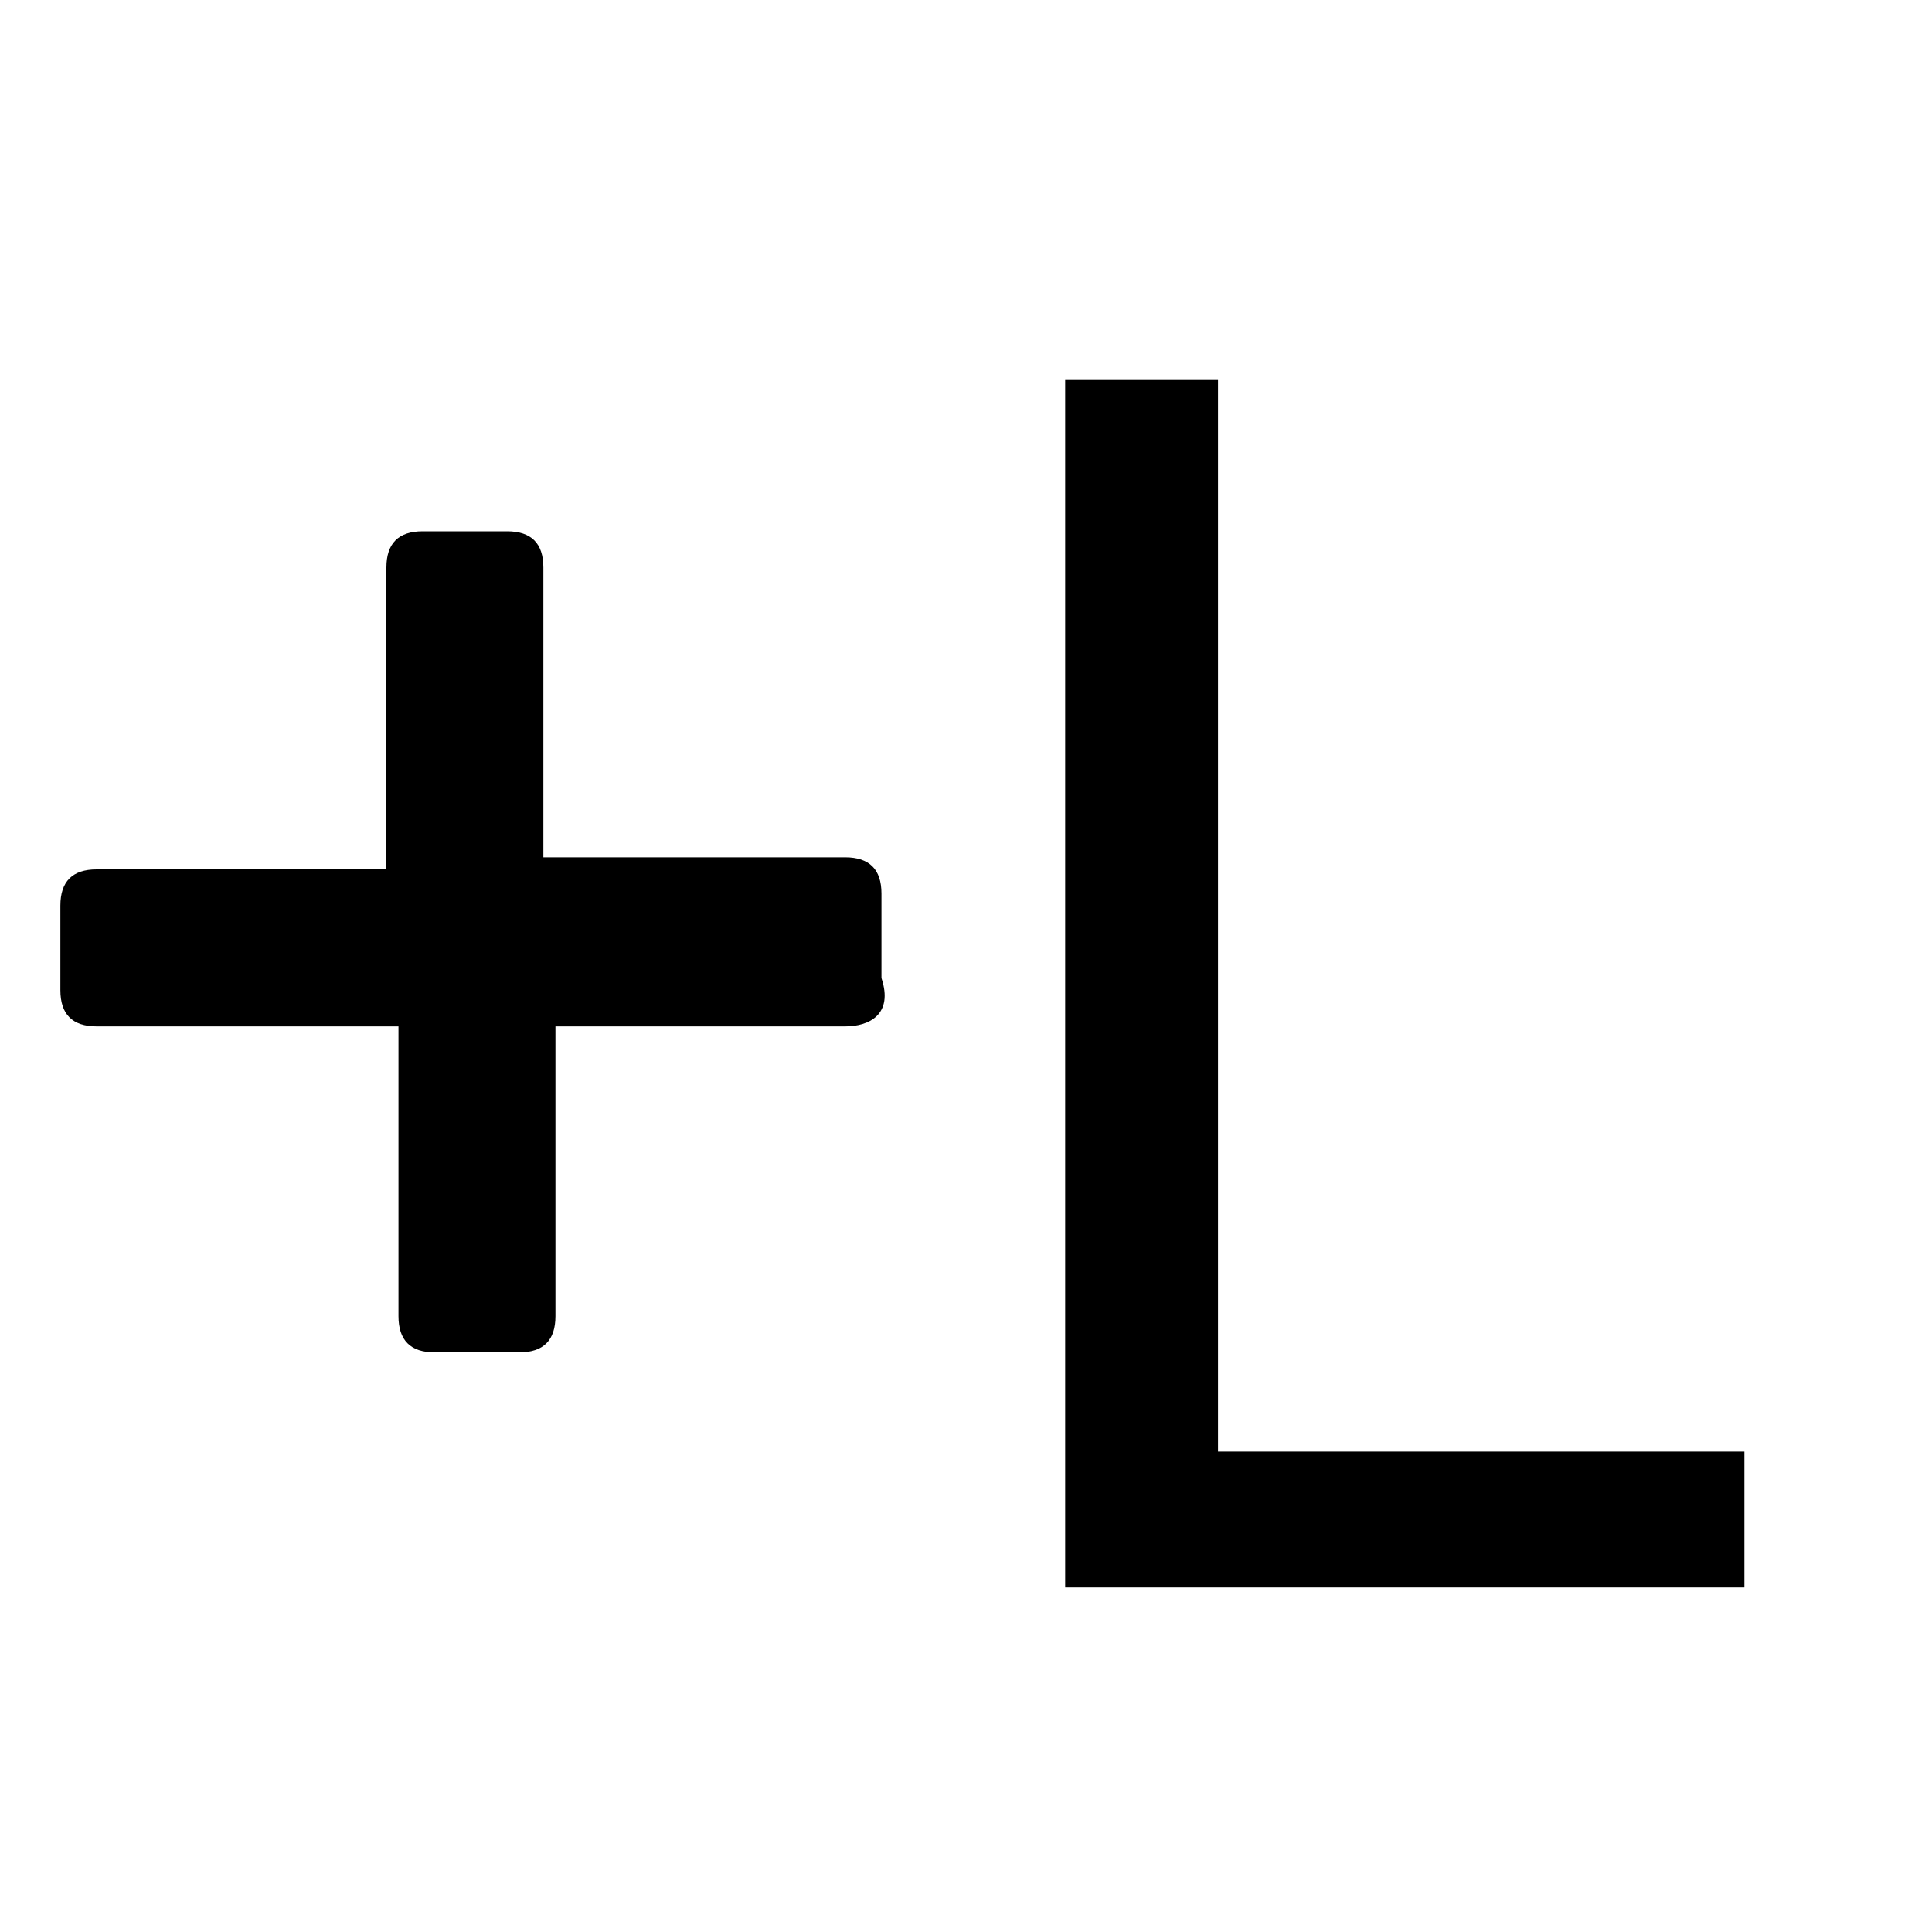
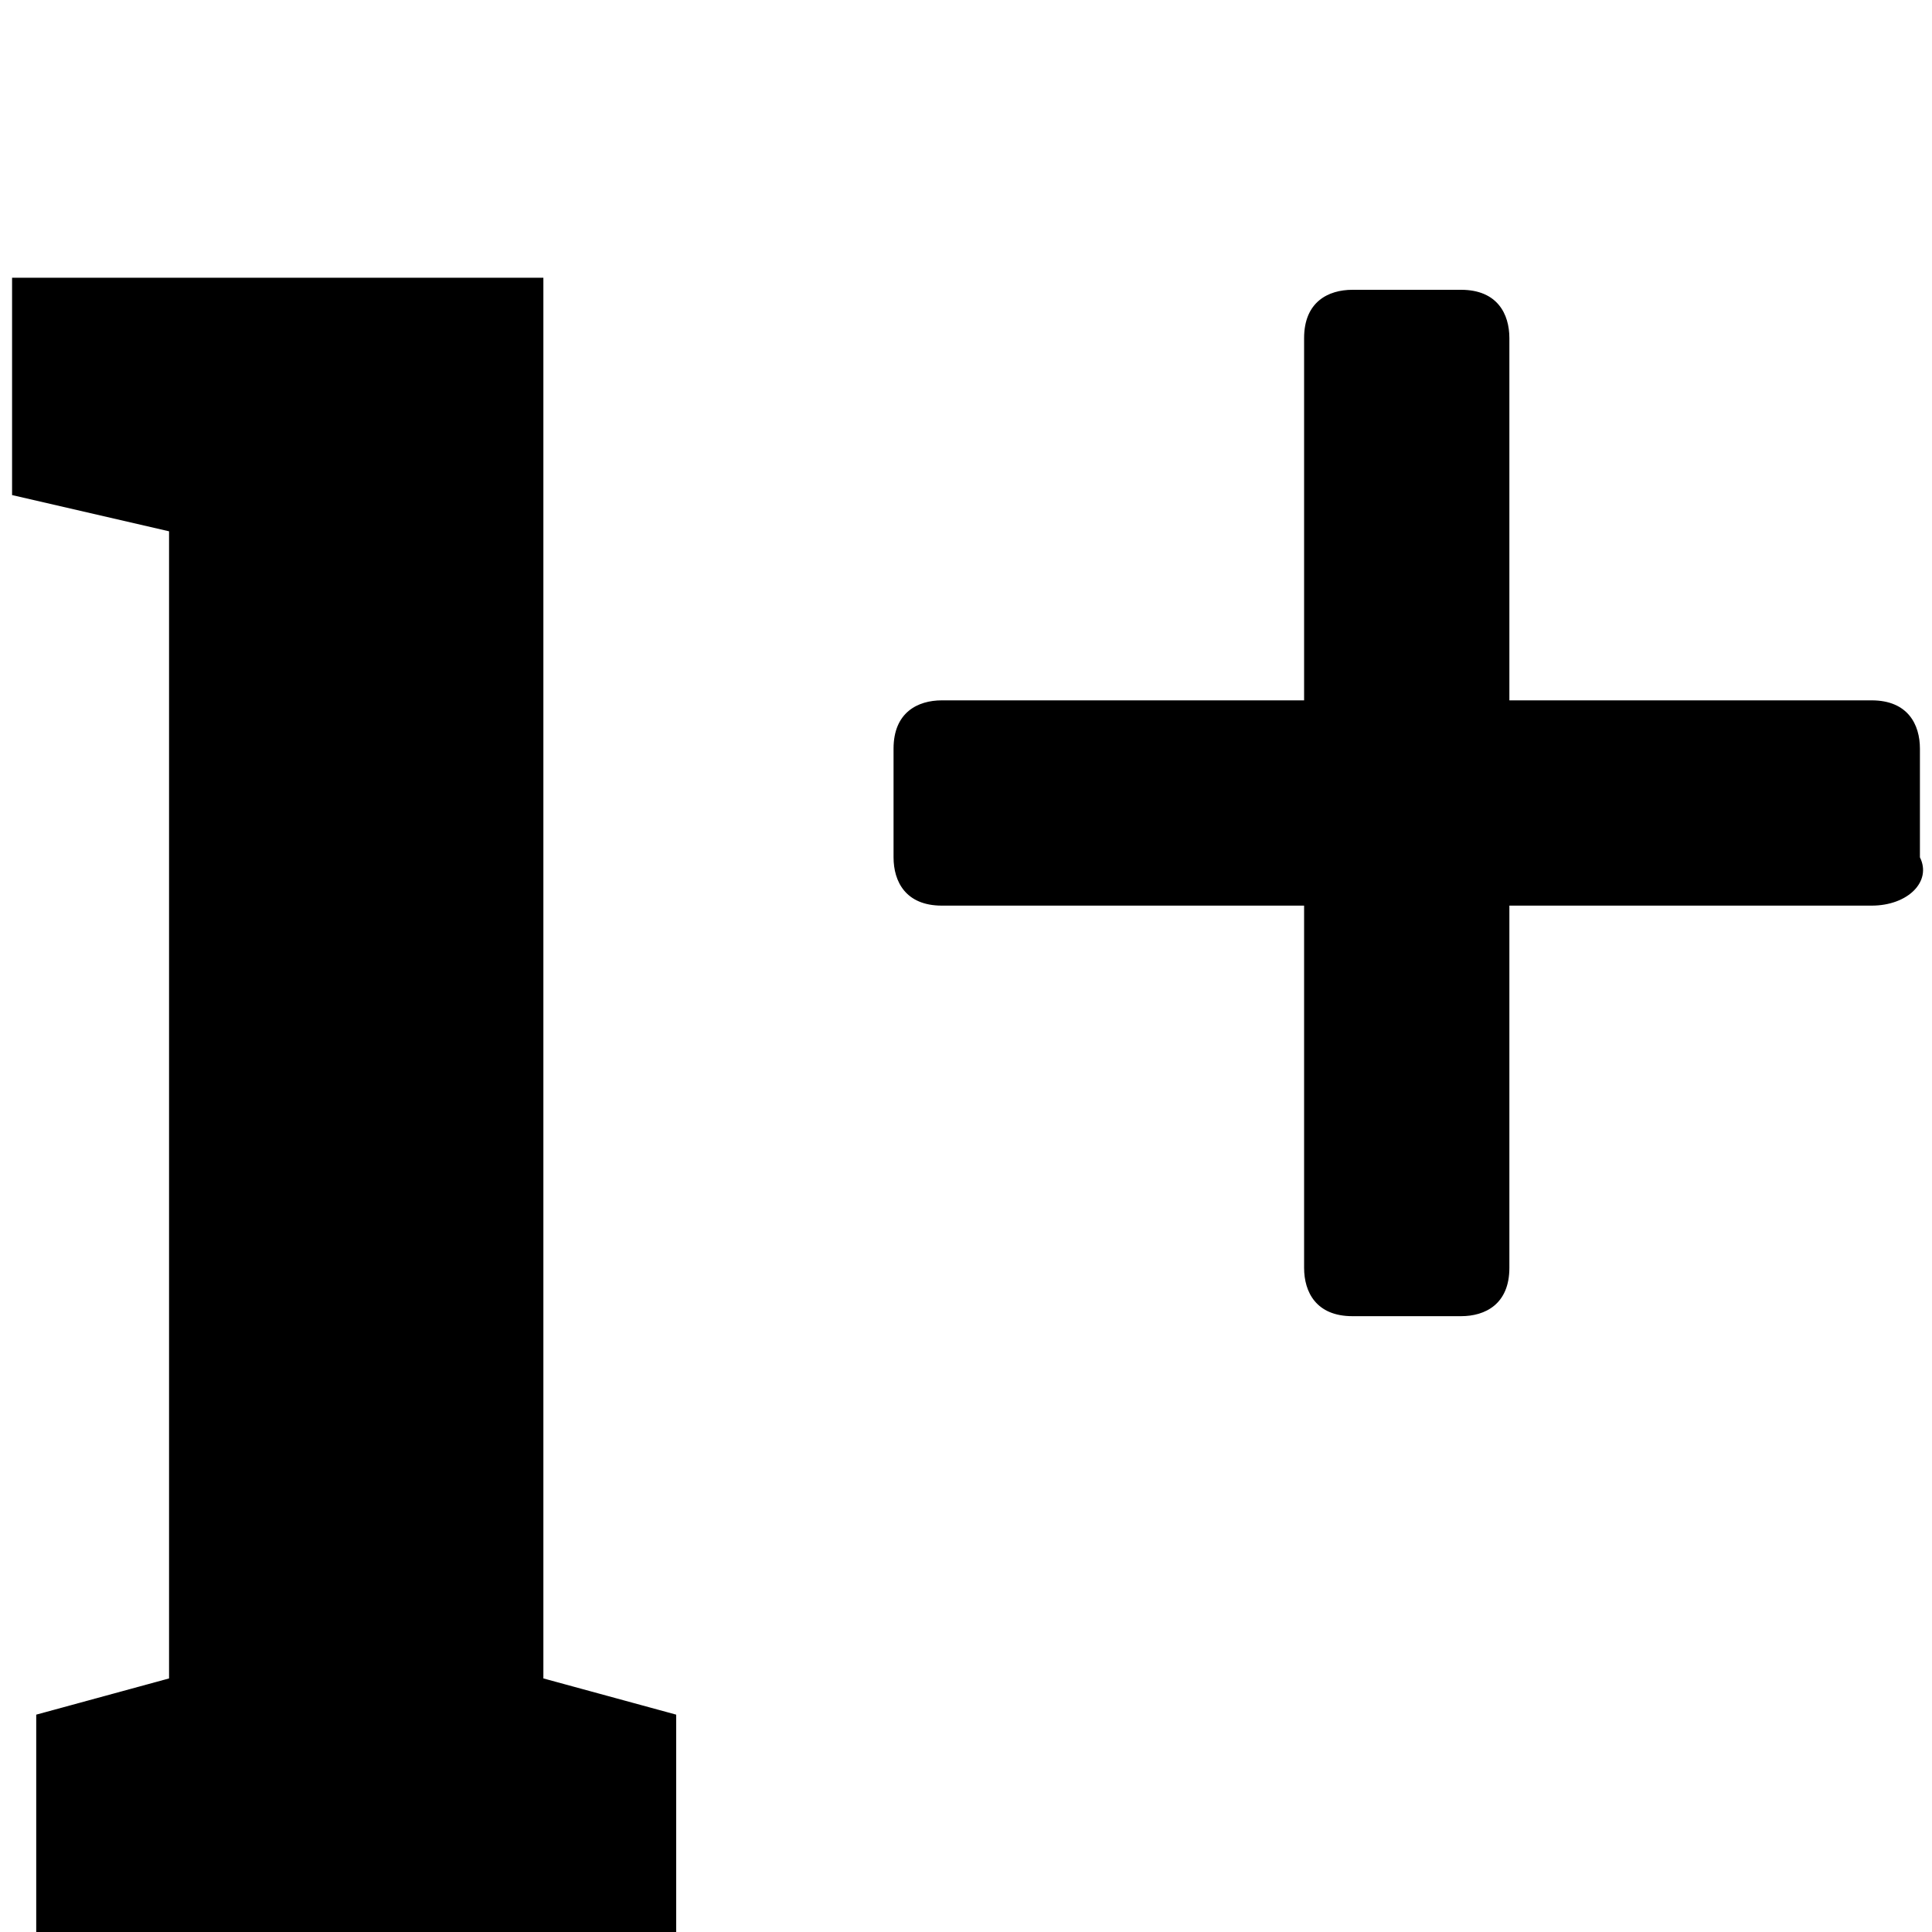
<svg xmlns="http://www.w3.org/2000/svg" version="1.1" id="Ebene_1" x="0px" y="0px" viewBox="0 0 16 16" style="enable-background:new 0 0 16 16;" xml:space="preserve">
  <style type="text/css">
- 	.st0{font-family:'RobotoSlab-Black';}
- 	.st1{font-size:14px;}
+ 	.st0{enable-background:new    ;}
</style>
-   <path d="M7,8.5H4.6v2.4c0,0.2-0.1,0.3-0.3,0.3H3.6c-0.2,0-0.3-0.1-0.3-0.3V8.5H0.8c-0.2,0-0.3-0.1-0.3-0.3V7.5  c0-0.2,0.1-0.3,0.3-0.3h2.4V4.7c0-0.2,0.1-0.3,0.3-0.3h0.7c0.2,0,0.3,0.1,0.3,0.3v2.4H7c0.2,0,0.3,0.1,0.3,0.3v0.7  C7.4,8.4,7.2,8.5,7,8.5z" />
-   <text transform="matrix(1 0 0 1 7.462 13.1468)" class="st0 st1">L</text>
+   <g class="st0">
+     <path d="M0.3,16v-1.8l1.1-0.3V4.4L0.1,4.1V2.3h4.4v11.6l1.1,0.3V16H0.3z" />
+   </g>
+   <path d="M15.5,7.5h-3v3c0,0.3-0.2,0.4-0.4,0.4h-0.9c-0.3,0-0.4-0.2-0.4-0.4v-3h-3c-0.3,0-0.4-0.2-0.4-0.4V6.2c0-0.3,0.2-0.4,0.4-0.4  h3v-3c0-0.3,0.2-0.4,0.4-0.4h0.9c0.3,0,0.4,0.2,0.4,0.4v3h3c0.3,0,0.4,0.2,0.4,0.4v0.9C16,7.3,15.8,7.5,15.5,7.5z" />
</svg>
